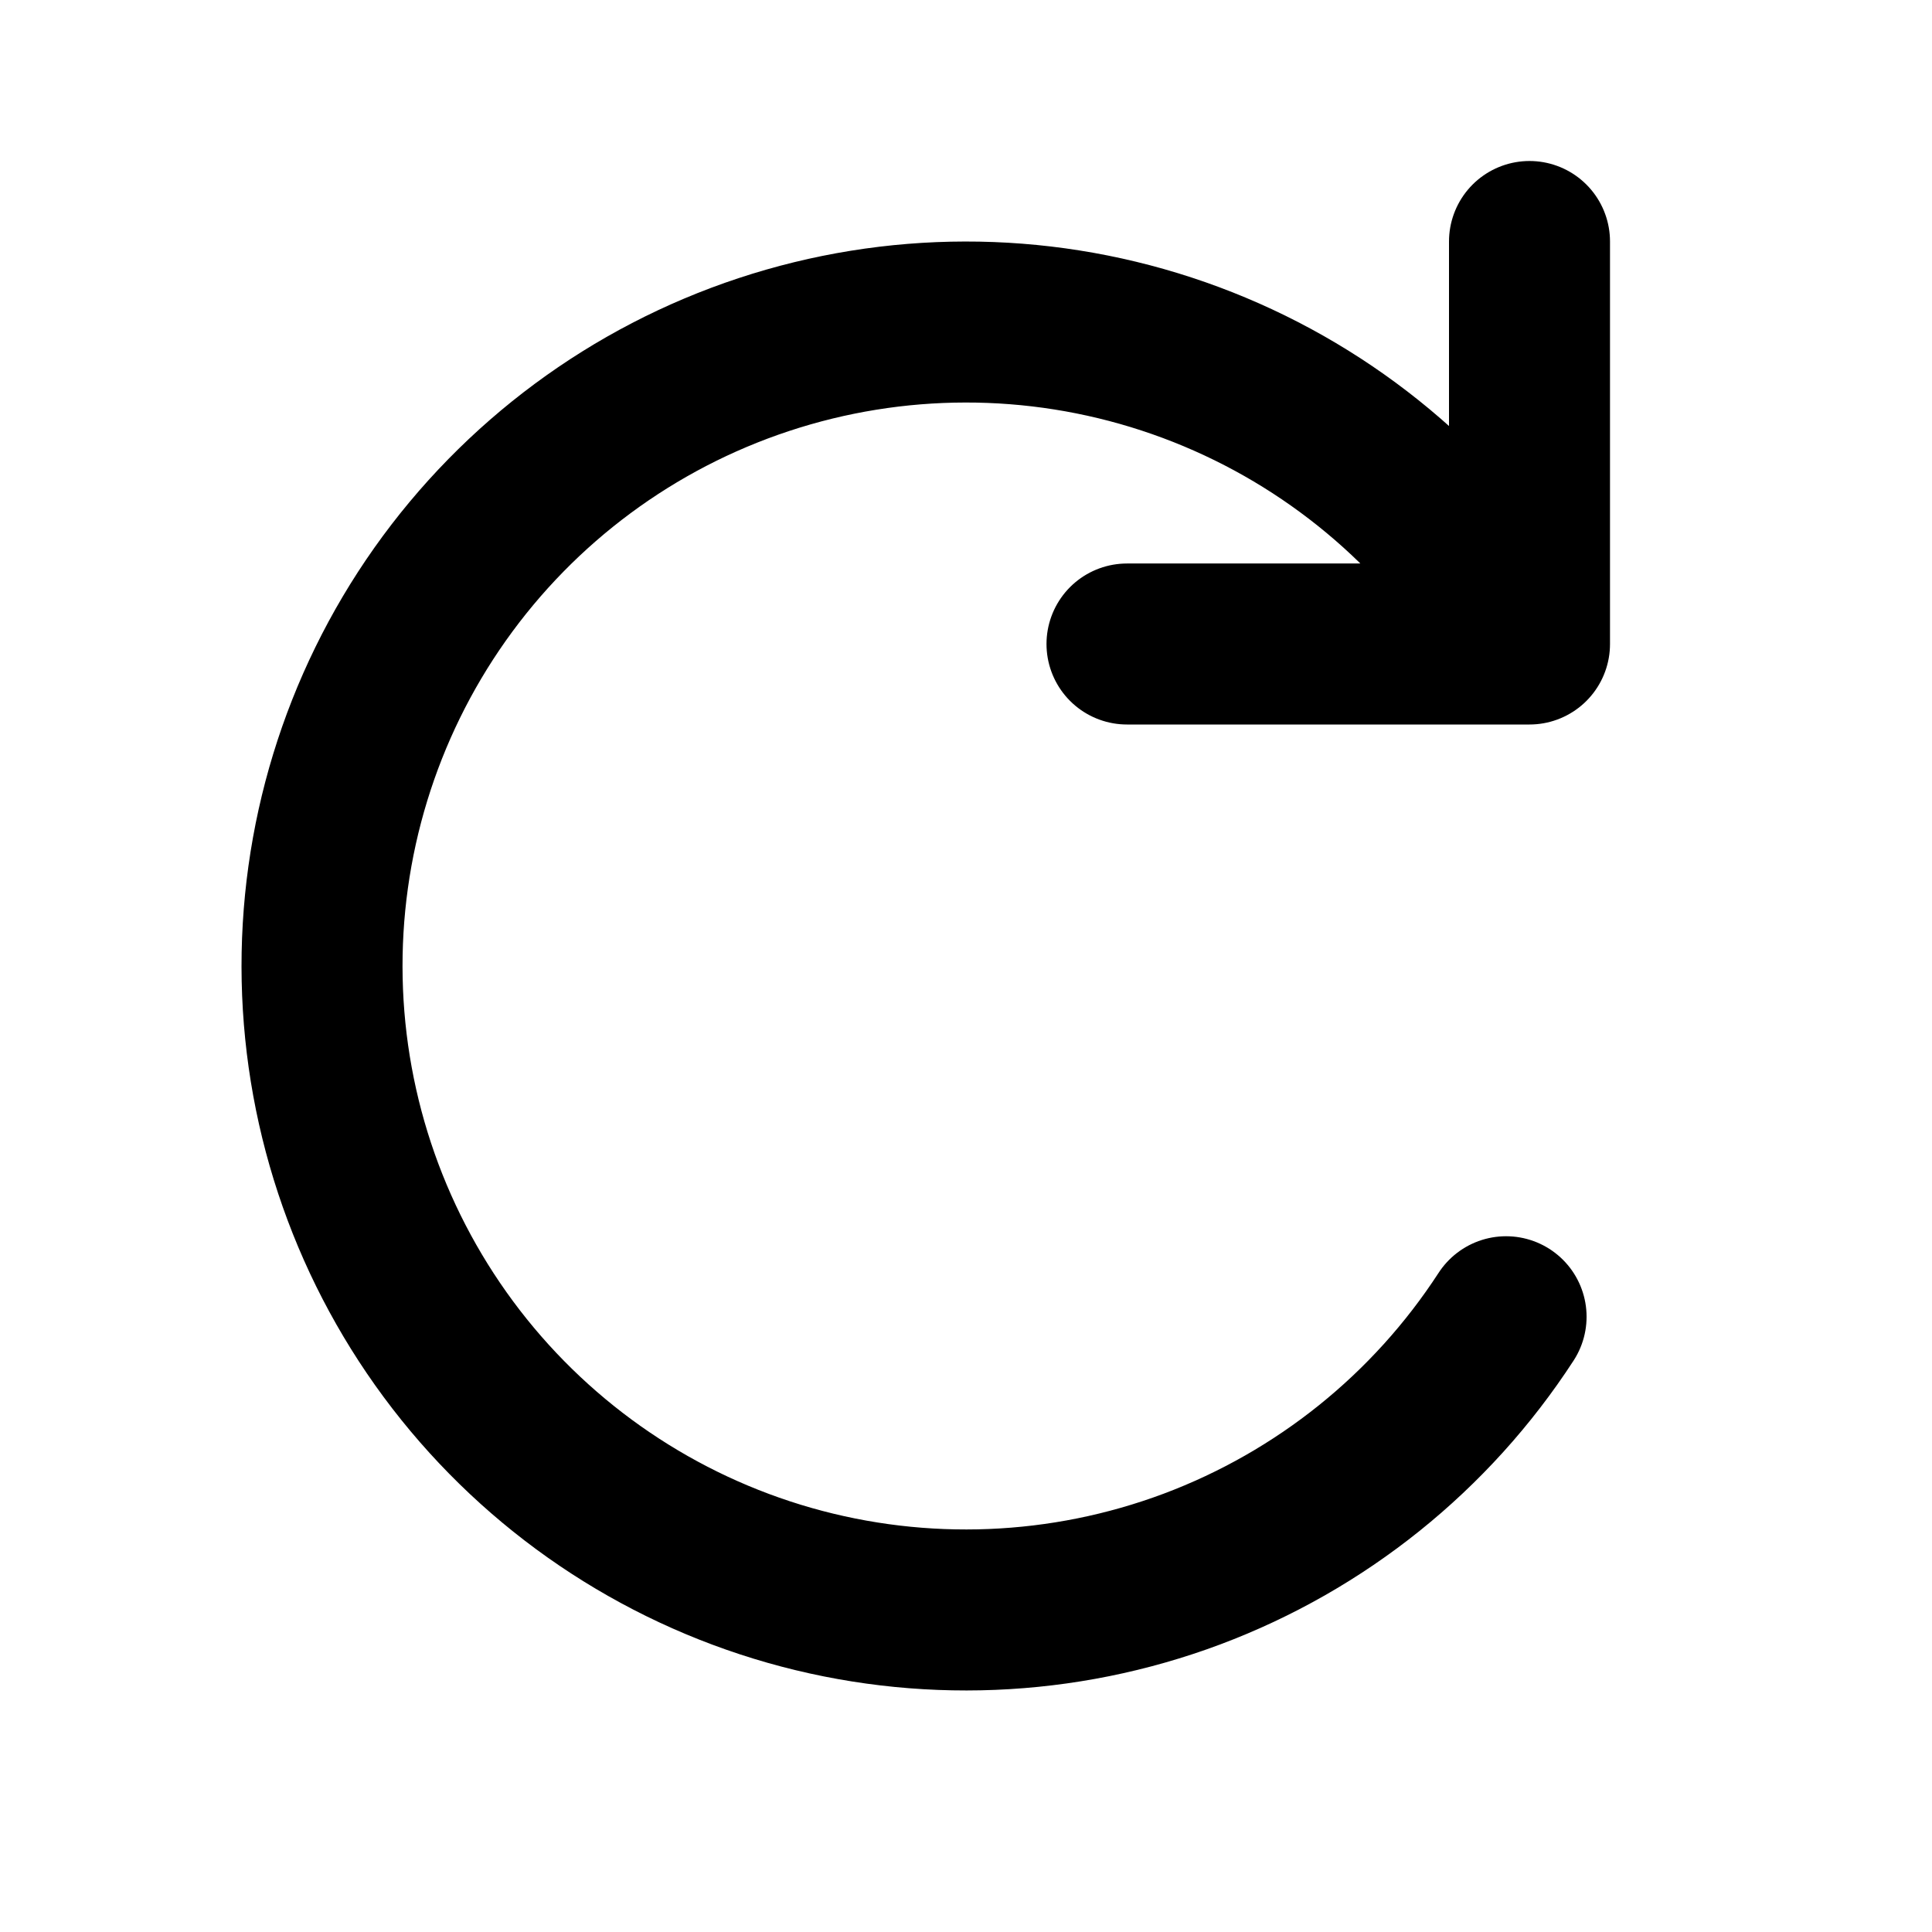
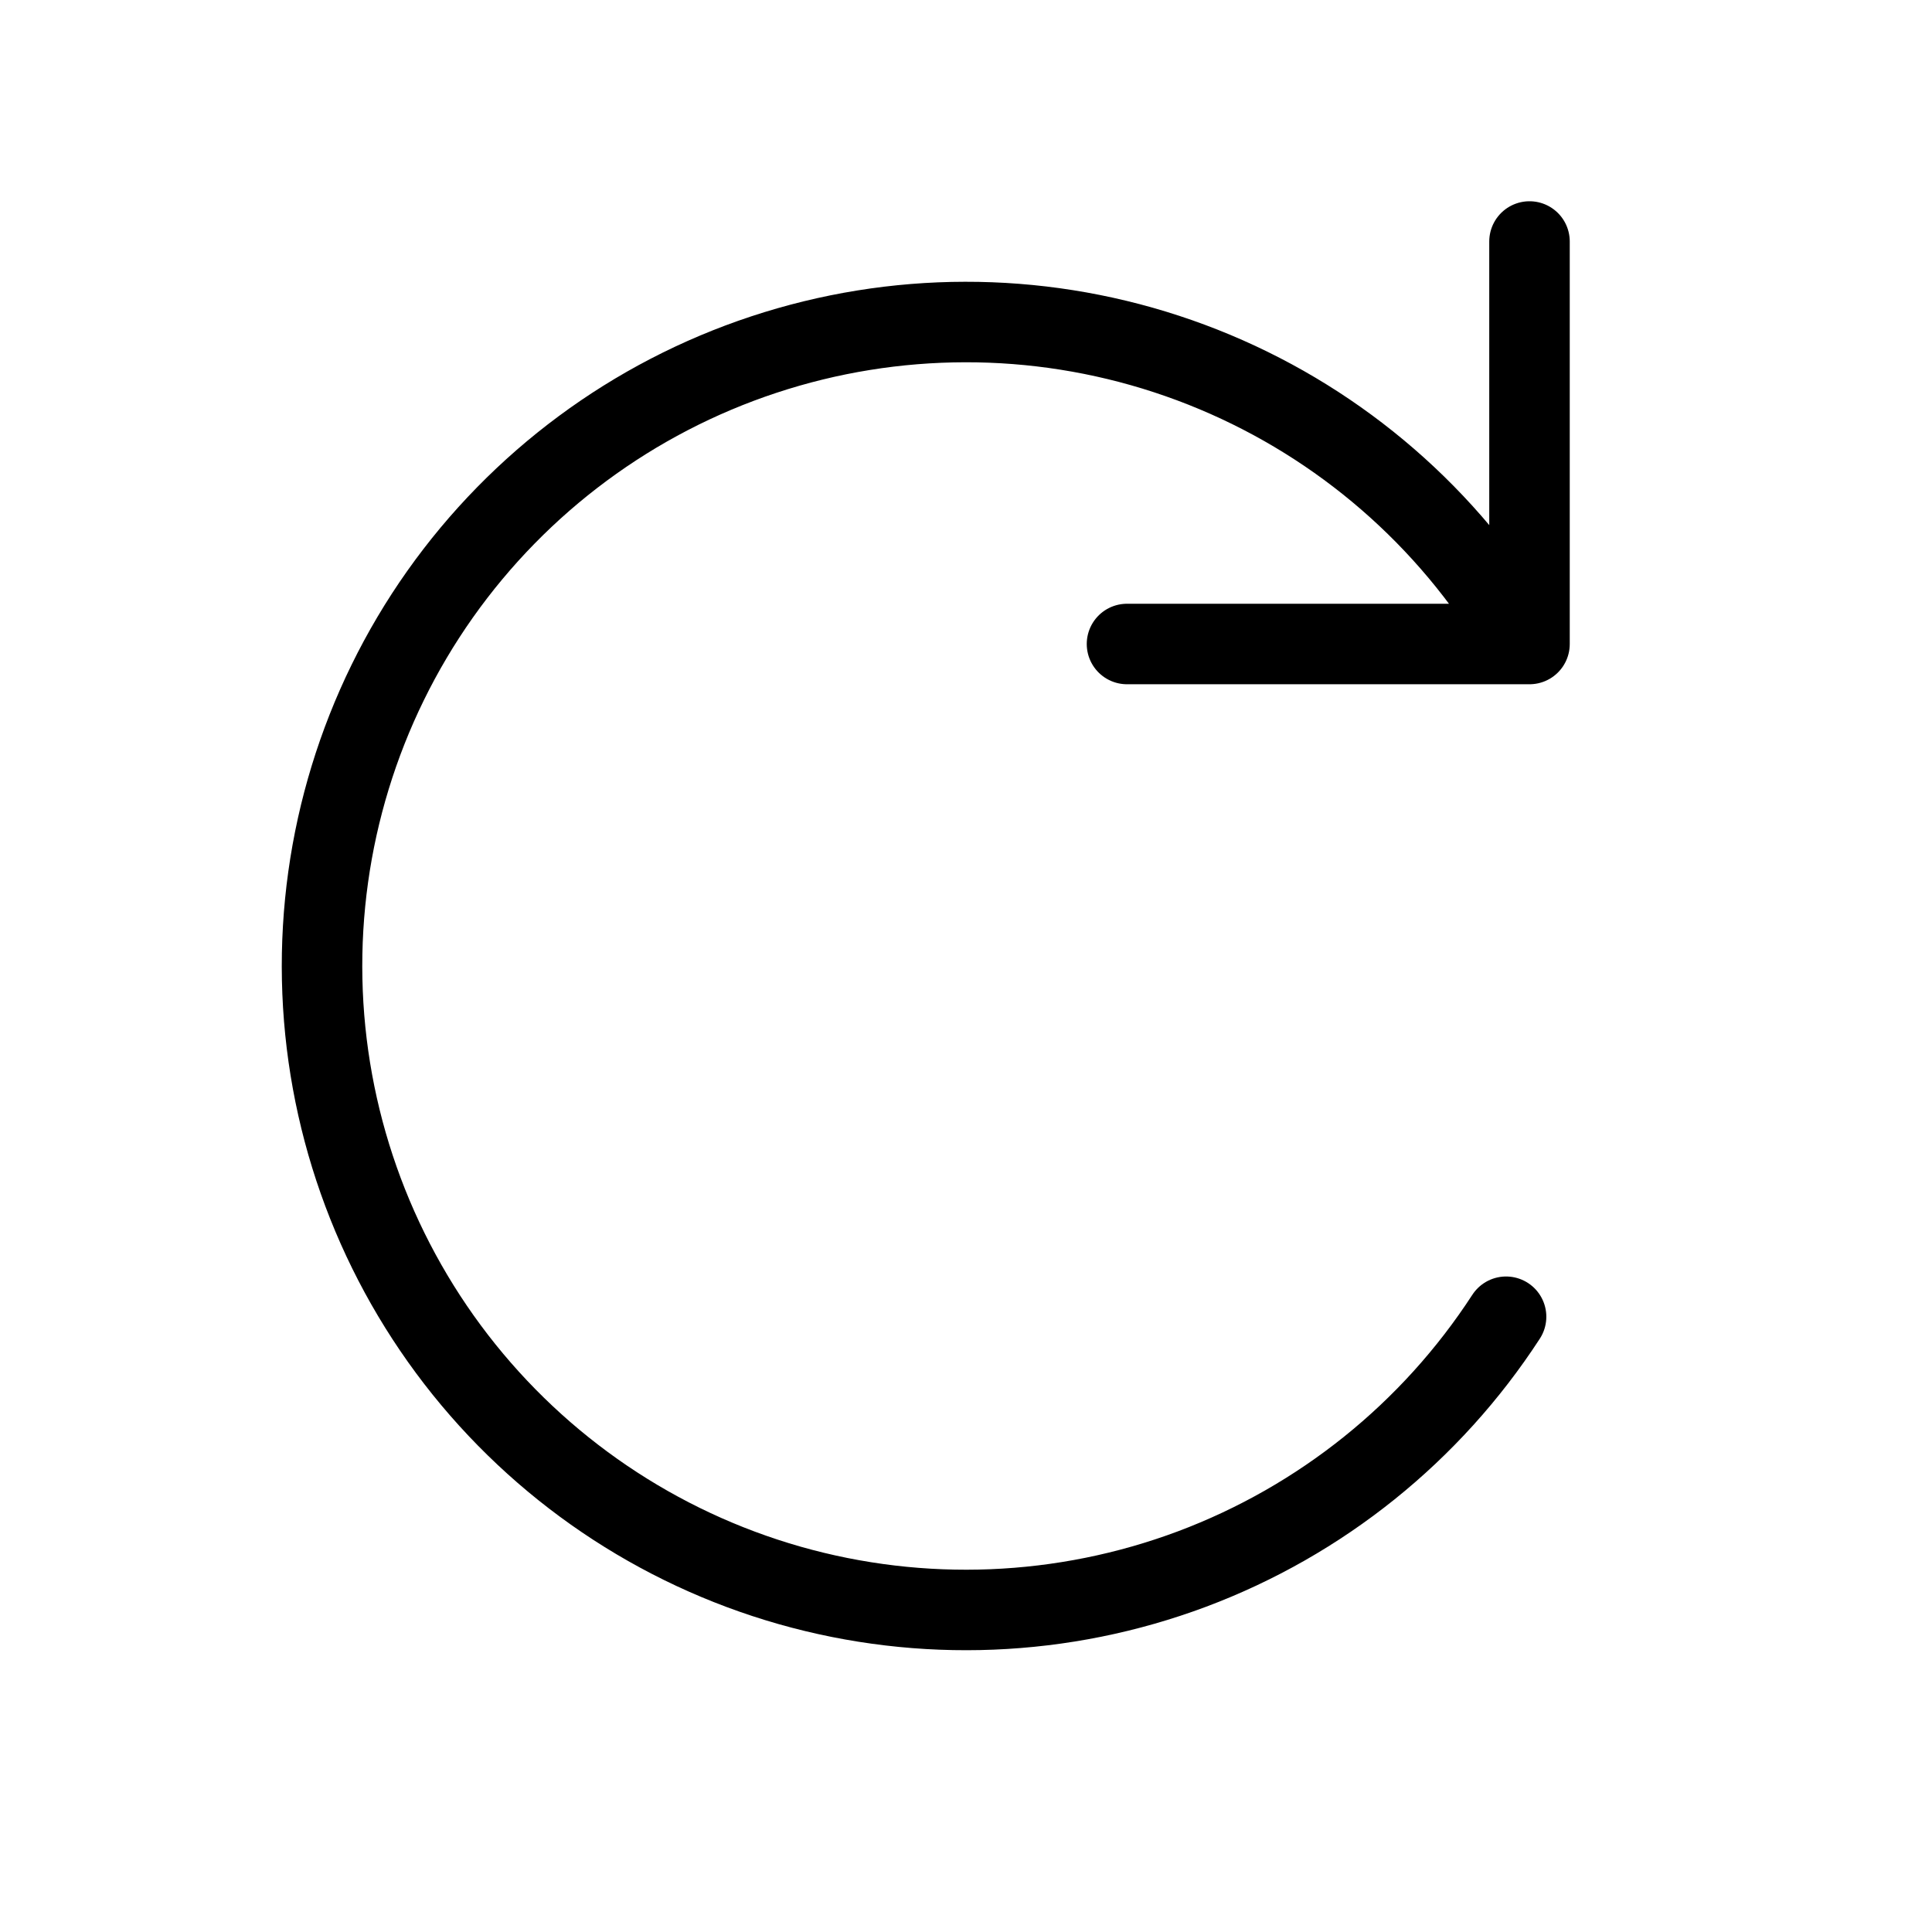
<svg xmlns="http://www.w3.org/2000/svg" width="800px" height="800px" viewBox="0 0 24 24" fill="none">
  <g id="Edit / Redo">
-     <path id="Vector" d="M14 8H19V3M18.709 16.357C17.777 17.792 16.41 18.89 14.808 19.491C13.206 20.091 11.453 20.162 9.808 19.694C8.162 19.225 6.711 18.241 5.666 16.887C4.621 15.532 4.038 13.878 4.002 12.168C3.966 10.457 4.479 8.78 5.466 7.383C6.454 5.986 7.863 4.942 9.488 4.405C11.112 3.868 12.866 3.865 14.492 4.398C16.118 4.931 17.53 5.971 18.521 7.366" stroke="#000000" stroke-width="2" stroke-linecap="round" stroke-linejoin="round" />
+     <path id="Vector" d="M14 8H19V3M18.709 16.357C17.777 17.792 16.41 18.89 14.808 19.491C13.206 20.091 11.453 20.162 9.808 19.694C8.162 19.225 6.711 18.241 5.666 16.887C4.621 15.532 4.038 13.878 4.002 12.168C3.966 10.457 4.479 8.78 5.466 7.383C6.454 5.986 7.863 4.942 9.488 4.405C11.112 3.868 12.866 3.865 14.492 4.398C16.118 4.931 17.53 5.971 18.521 7.366" stroke="#000000" strokeWidth="2" stroke-linecap="round" stroke-linejoin="round" />
  </g>
</svg>
